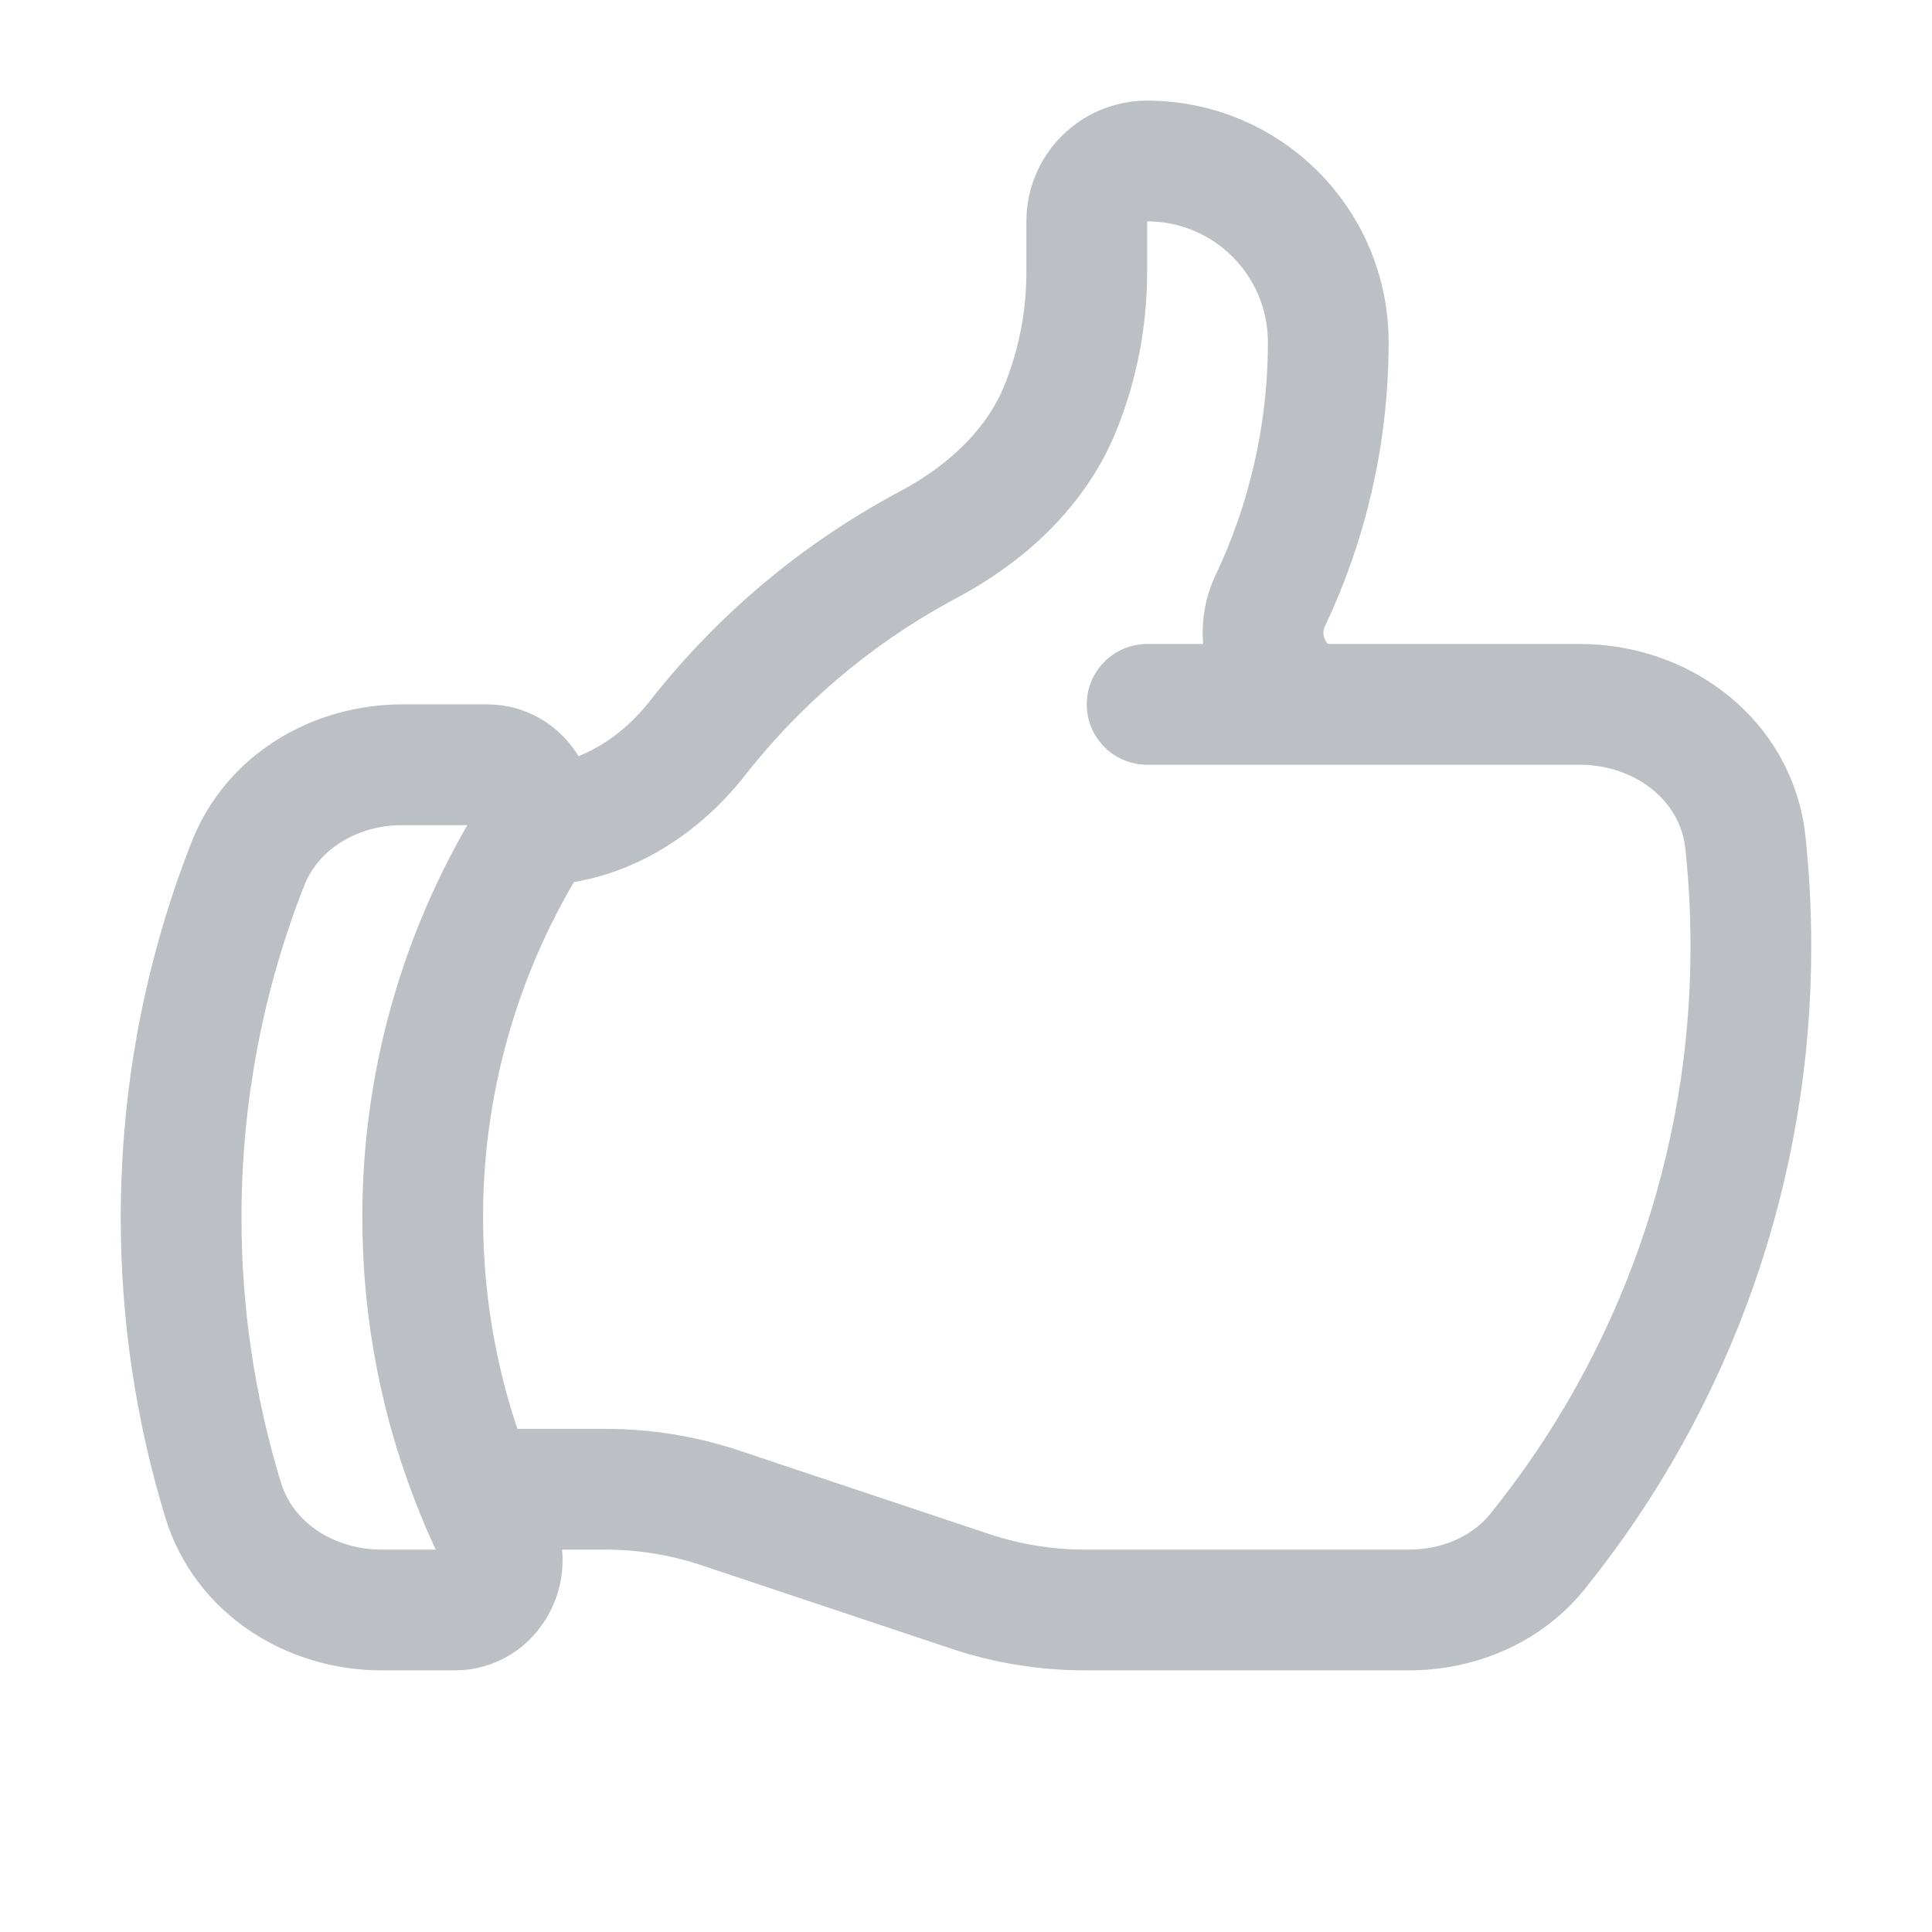
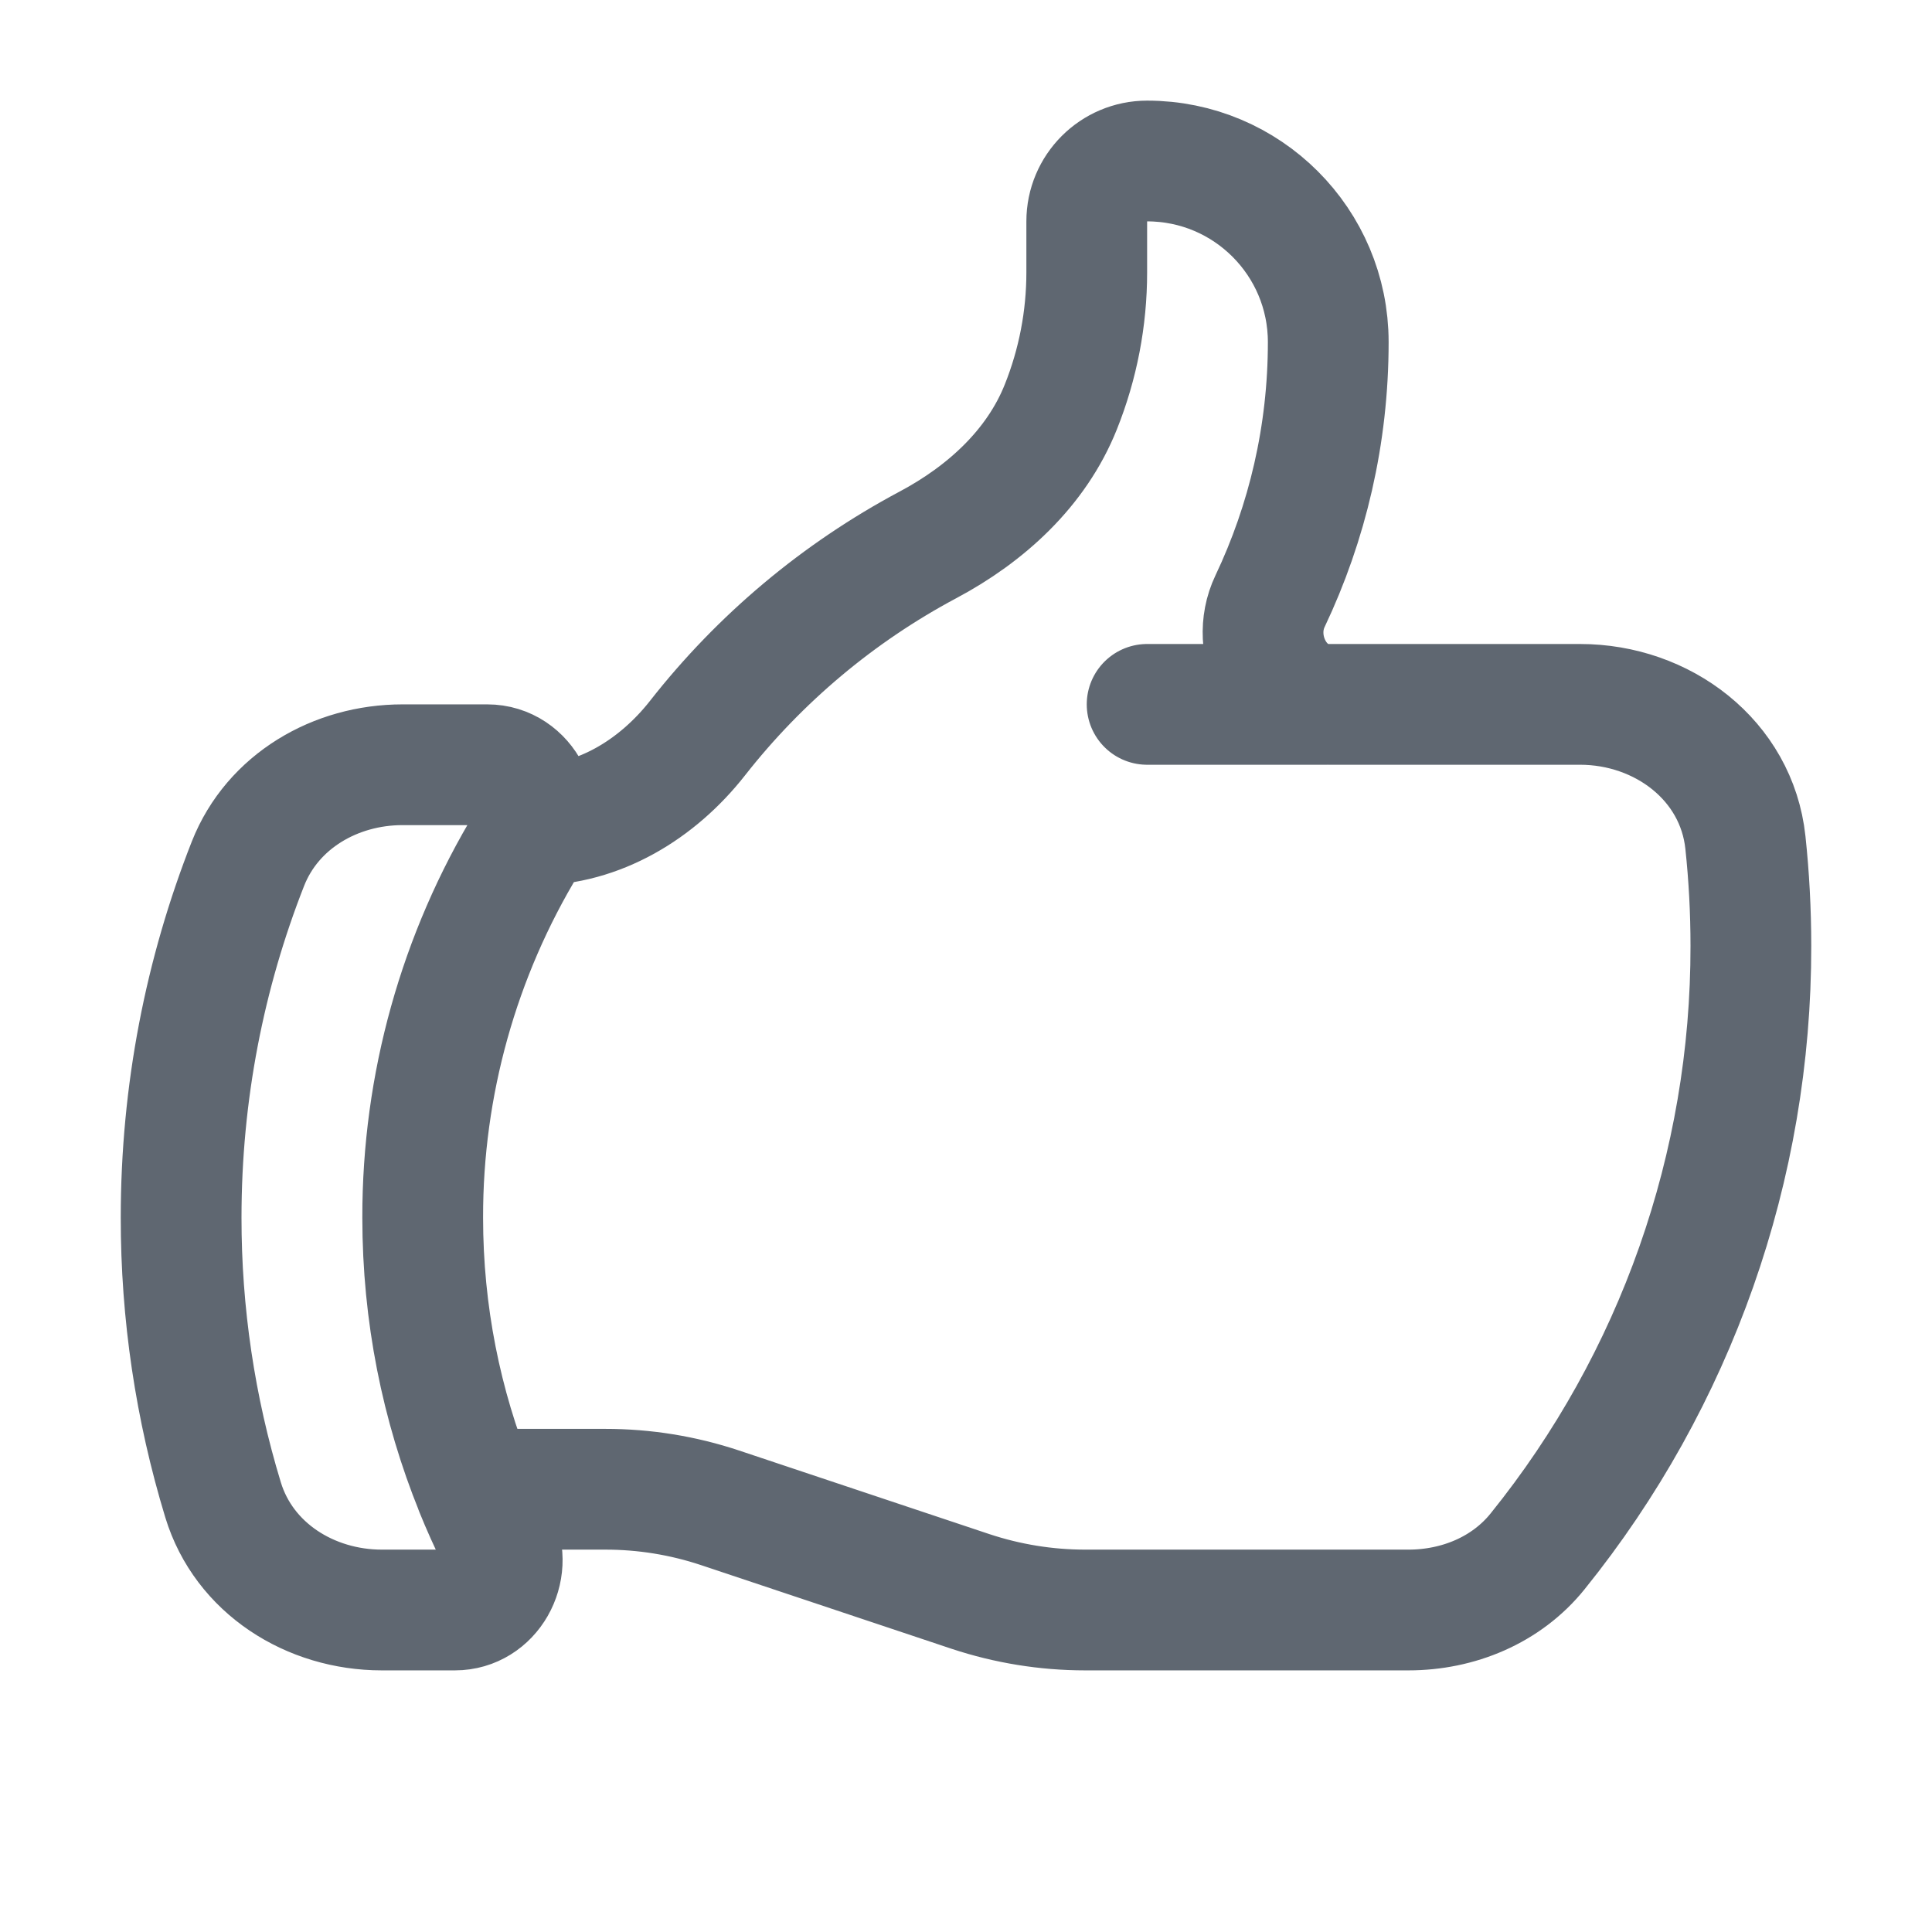
- <svg xmlns="http://www.w3.org/2000/svg" fill="none" viewBox="0 0 24 24" stroke-width="1.5" stroke="#BCC0C4" class="size-6">
+ <svg xmlns="http://www.w3.org/2000/svg" fill="none" viewBox="0 0 24 24" stroke-width="1.5" stroke="#5f6771" class="size-6">
  <path stroke-linecap="round" stroke-linejoin="round" d="M6.633 10.25c.806 0 1.533-.446 2.031-1.08a9.041 9.041 0 0 1 2.861-2.4c.723-.384 1.35-.956 1.653-1.715a4.498 4.498 0 0 0 .322-1.672V2.75a.75.75 0 0 1 .75-.75 2.25 2.25 0 0 1 2.25 2.25c0 1.152-.26 2.243-.723 3.218-.266.558.107 1.282.725 1.282m0 0h3.126c1.026 0 1.945.694 2.054 1.715.045.422.068.85.068 1.285a11.95 11.95 0 0 1-2.649 7.521c-.388.482-.987.729-1.605.729H13.48c-.483 0-.964-.078-1.423-.23l-3.114-1.04a4.501 4.501 0 0 0-1.423-.23H5.904m10.598-9.75H14.25M5.904 18.5c.083.205.173.405.27.602.197.4-.078.898-.523.898h-.908c-.889 0-1.713-.518-1.972-1.368a12 12 0 0 1-.521-3.507c0-1.553.295-3.036.831-4.398C3.387 9.953 4.167 9.5 5 9.5h1.053c.472 0 .745.556.5.96a8.958 8.958 0 0 0-1.302 4.665c0 1.194.232 2.333.654 3.375Z" />
</svg>
